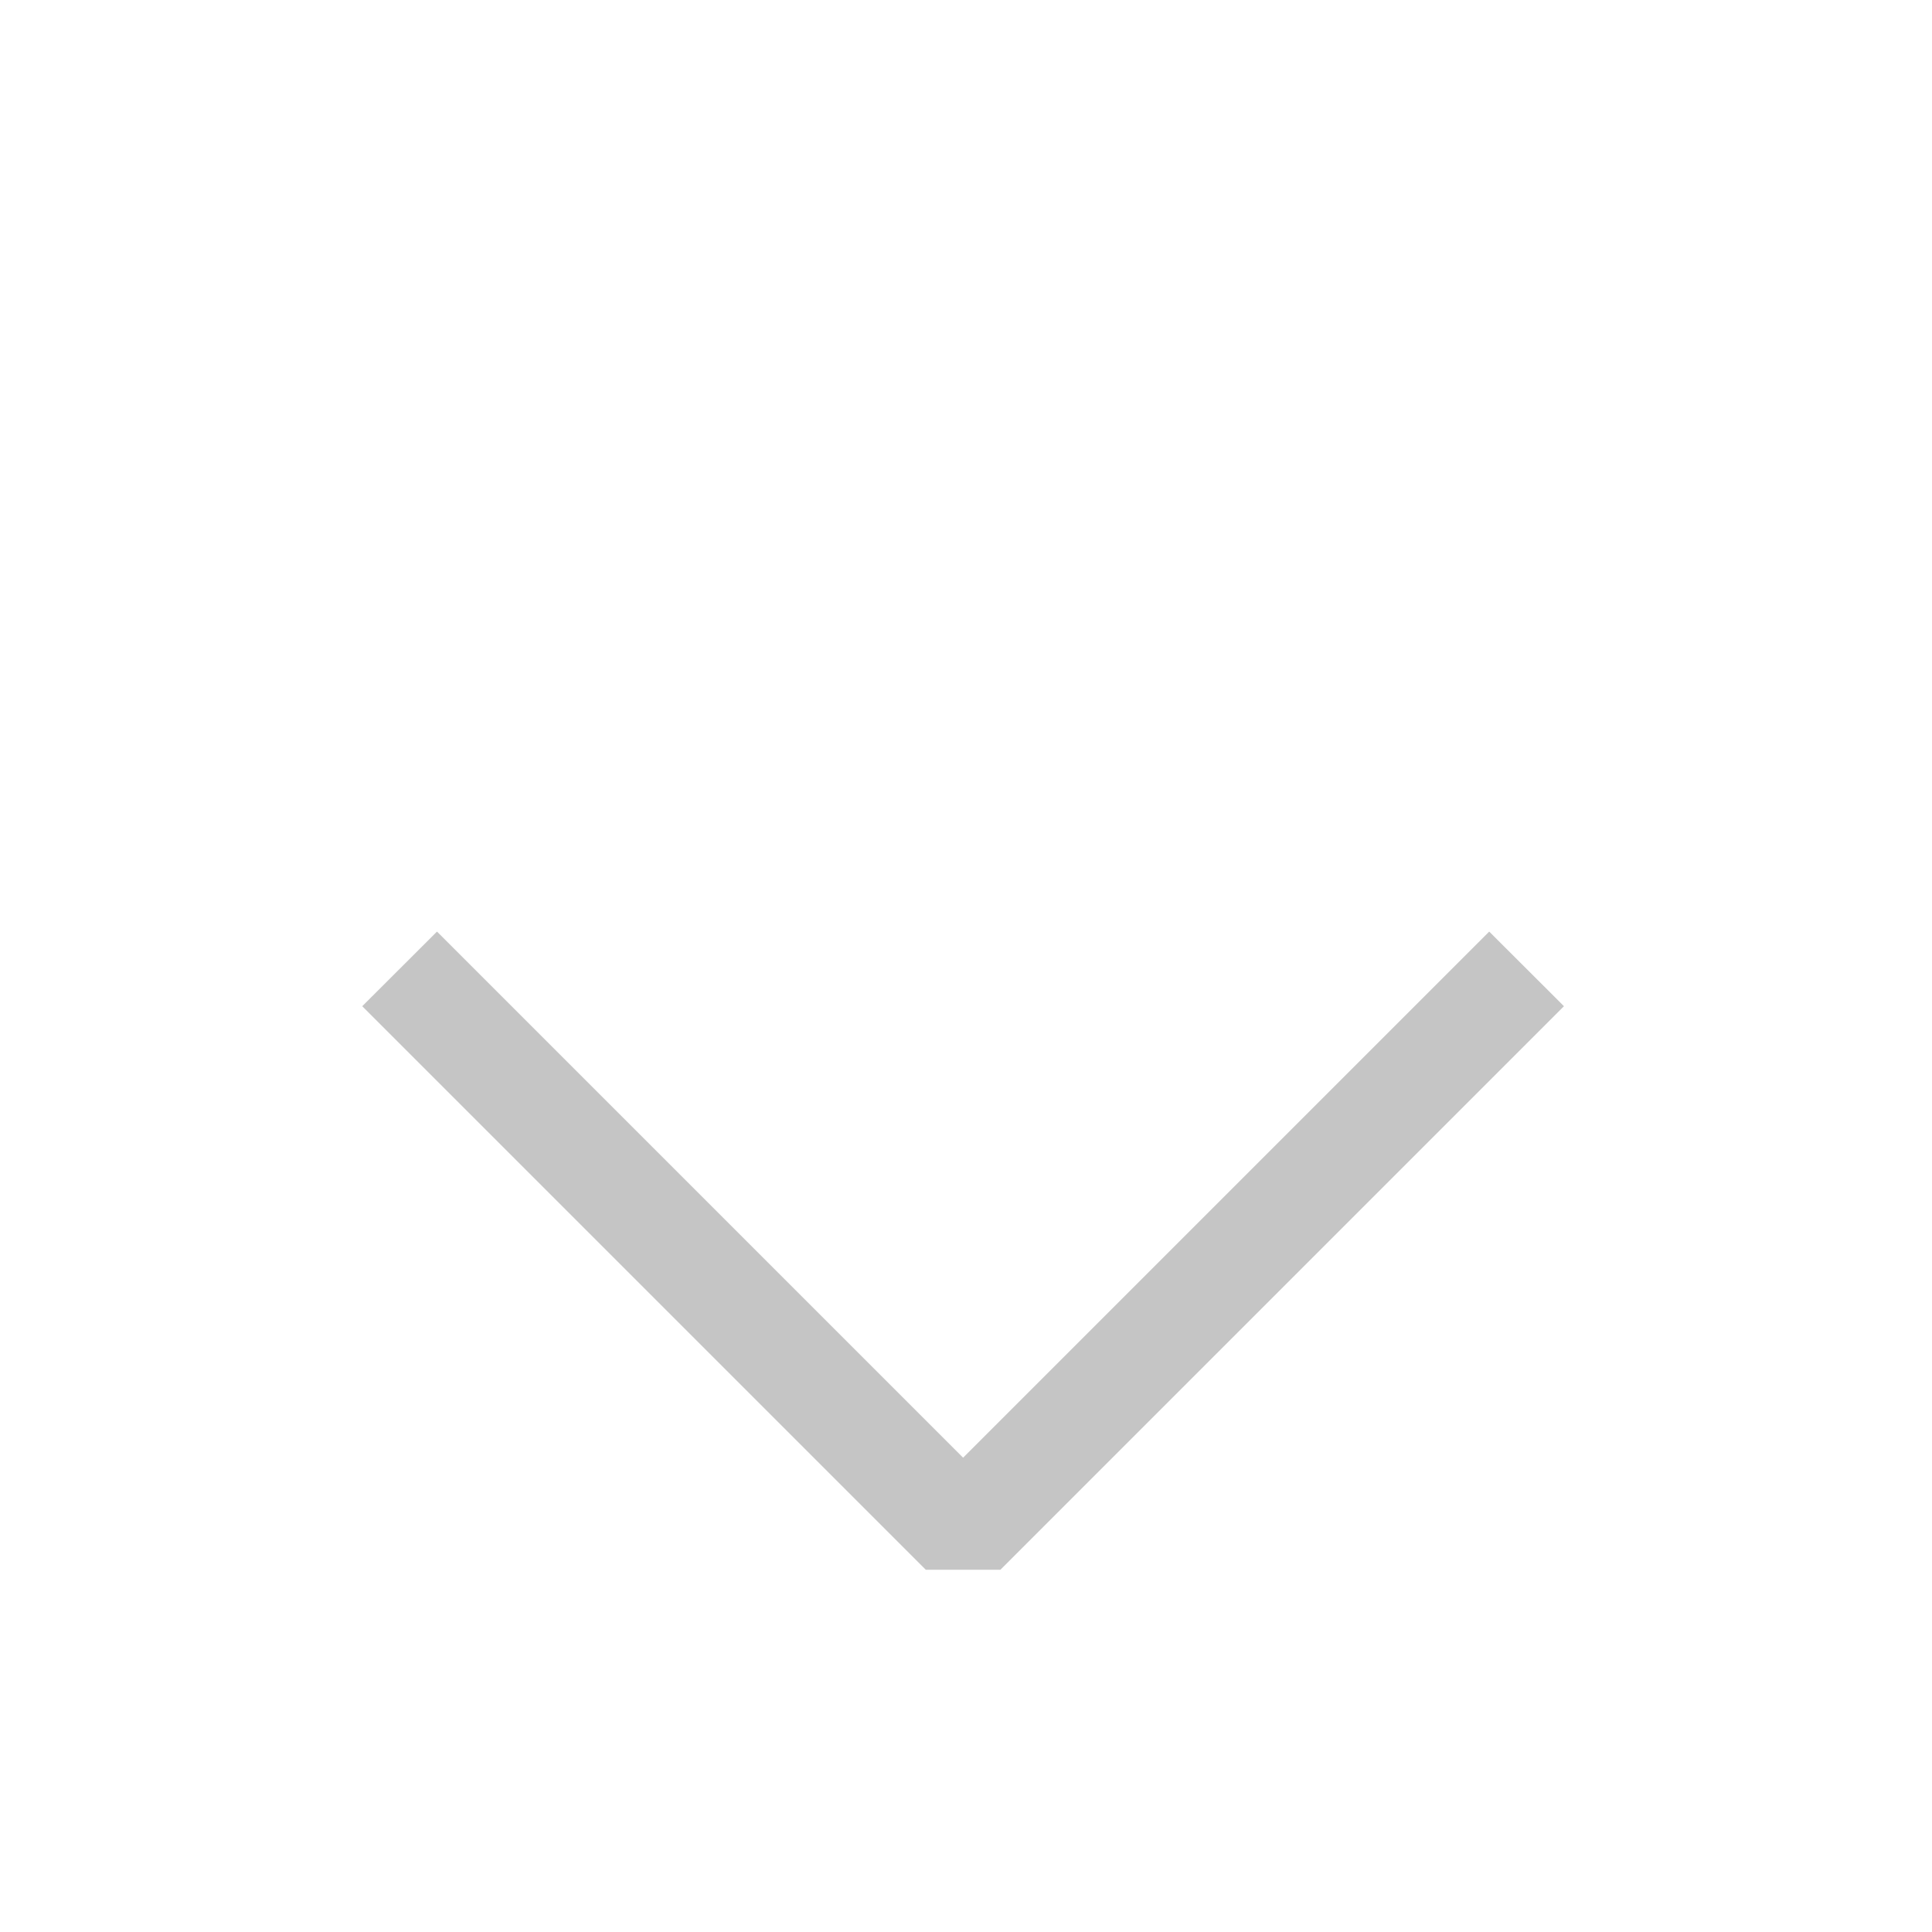
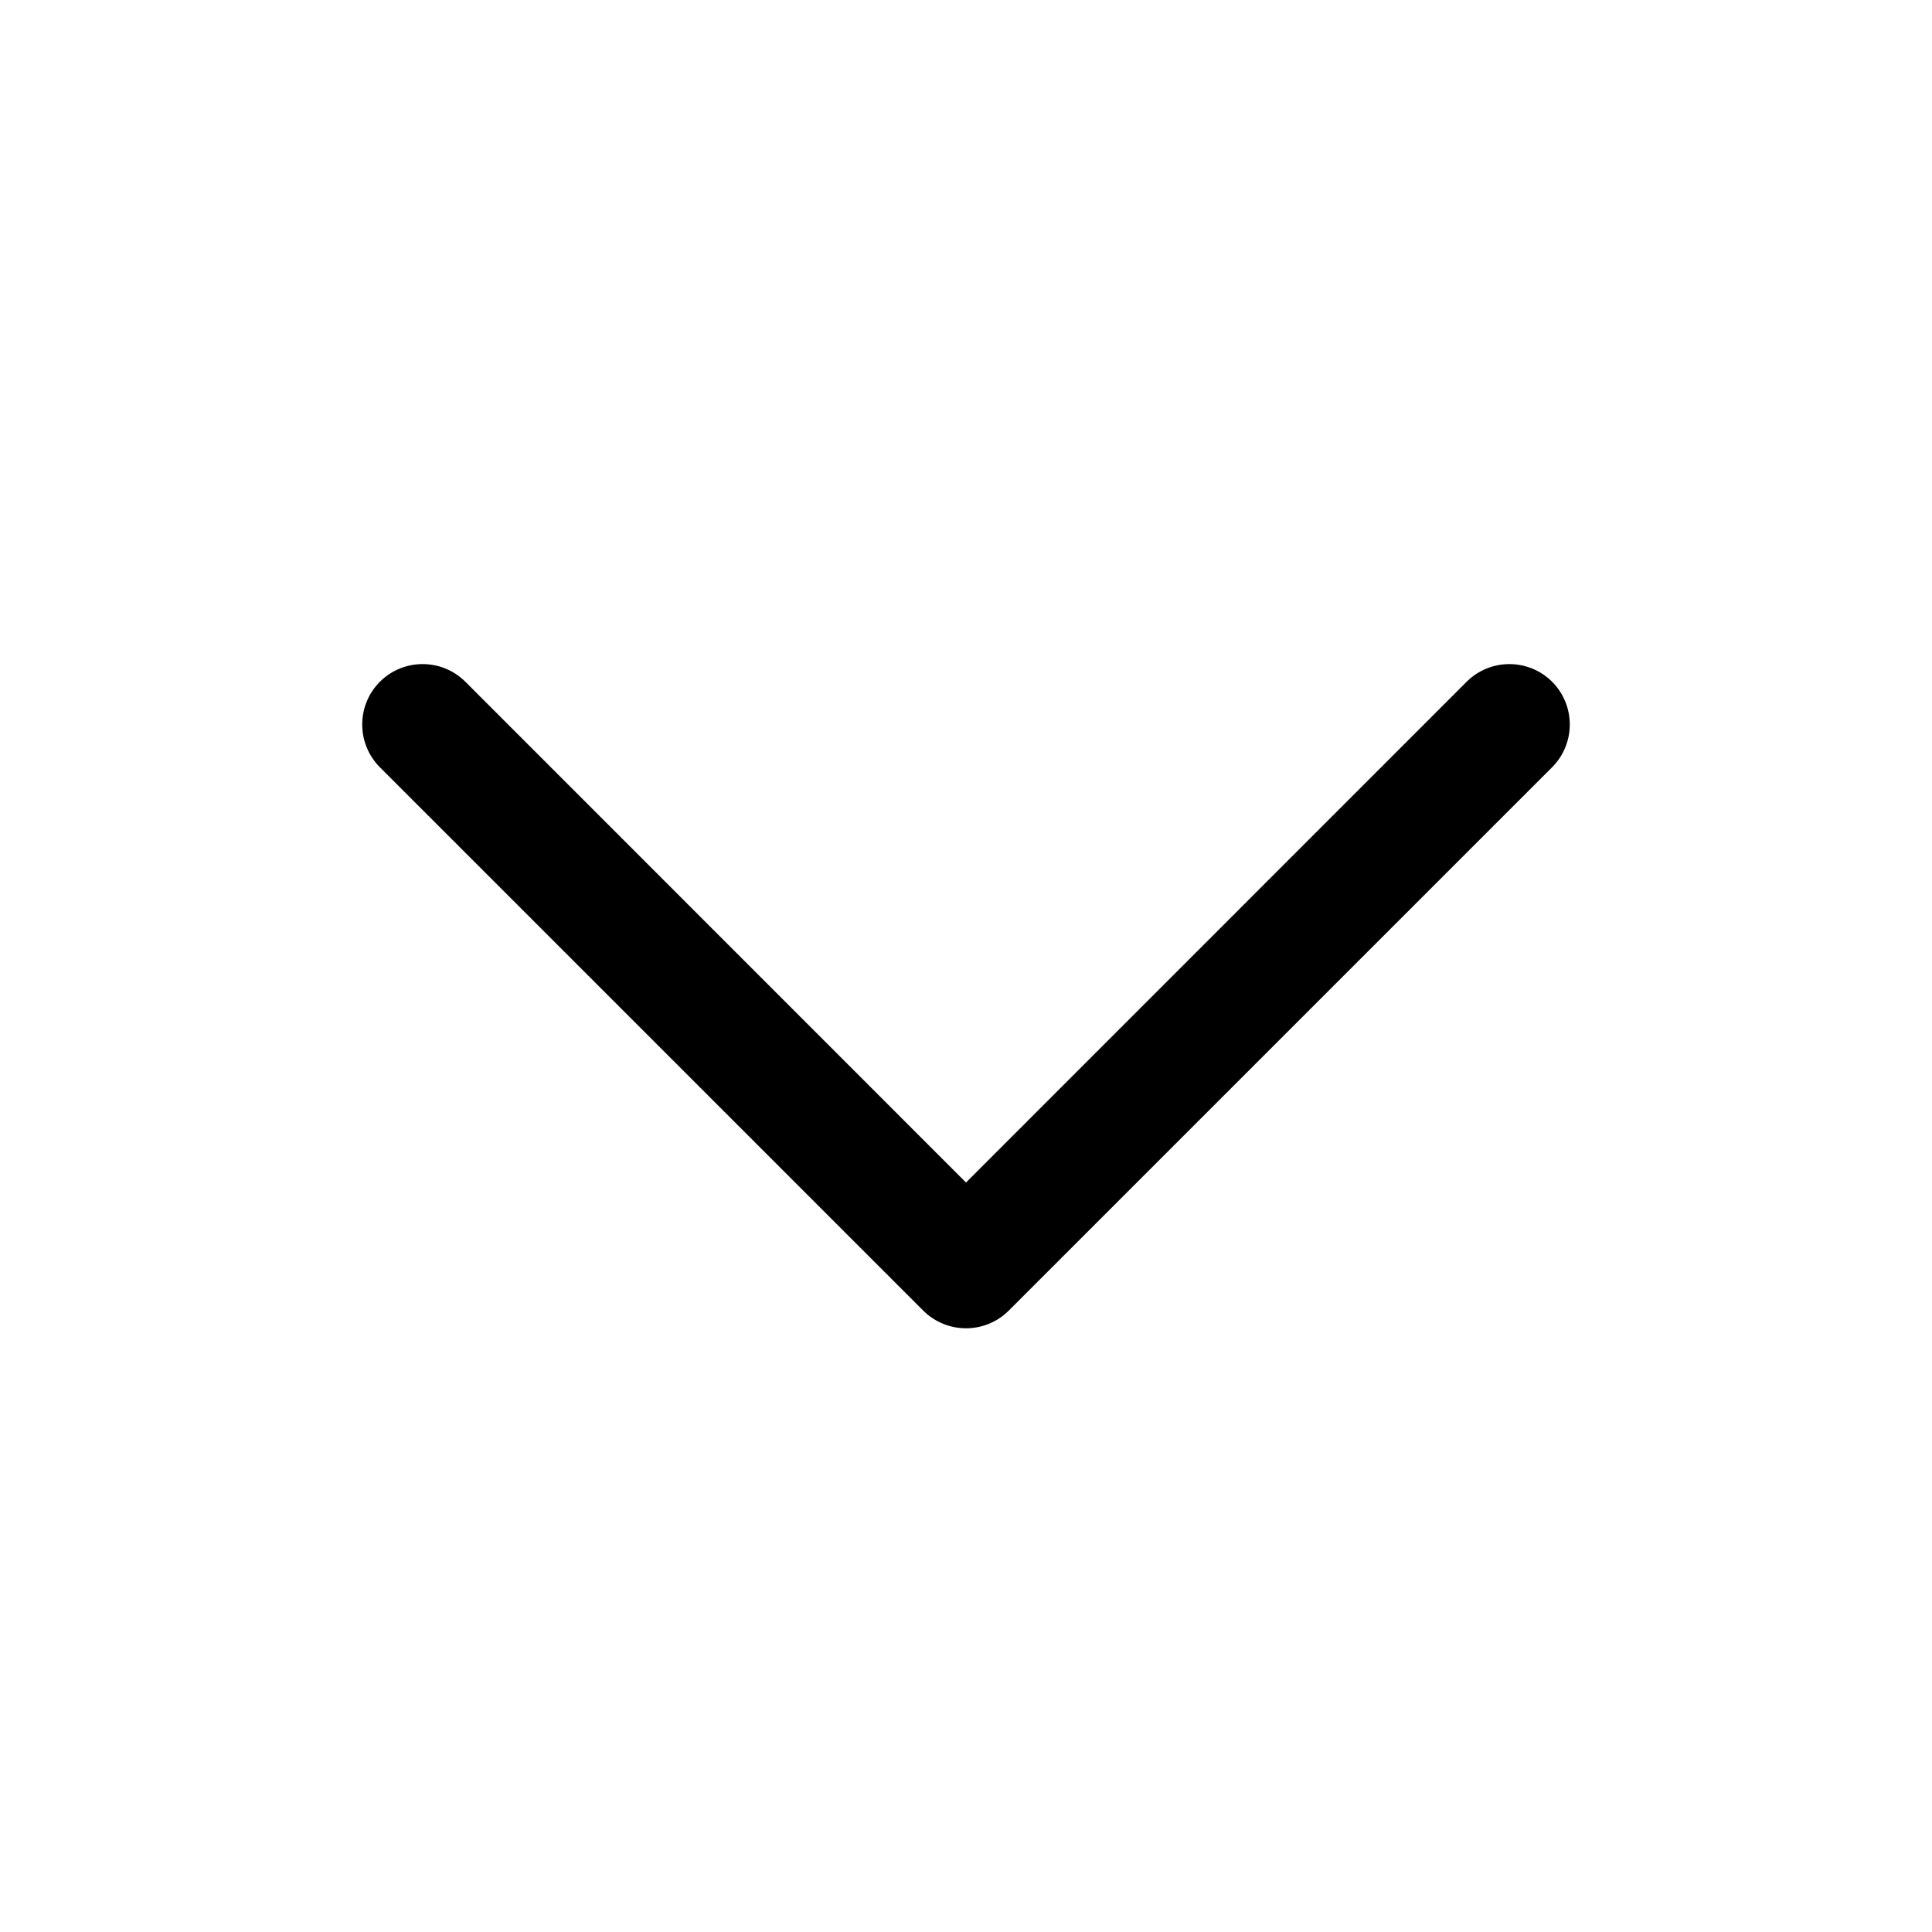
- <svg xmlns="http://www.w3.org/2000/svg" width="16" height="16" viewBox="0 -2 16 16" fill="none">
-   <path fill-rule="evenodd" clip-rule="evenodd" d="M7.976 10.072L12.333 5.715L12.952 6.333L8.285 11L7.667 11L3 6.333L3.619 5.715L7.976 10.072Z" fill="#C5C5C5" />
+ <svg xmlns="http://www.w3.org/2000/svg" width="16" height="16" viewBox="0 0 16 16" fill="currentColor">
+   <path d="M3.146 5.646C3.342 5.451 3.658 5.451 3.854 5.646L8 9.793L12.146 5.646C12.342 5.451 12.658 5.451 12.854 5.646C13.049 5.842 13.049 6.158 12.854 6.354L8.354 10.854C8.158 11.049 7.842 11.049 7.646 10.854L3.146 6.354C2.951 6.158 2.951 5.842 3.146 5.646Z" />
</svg>
